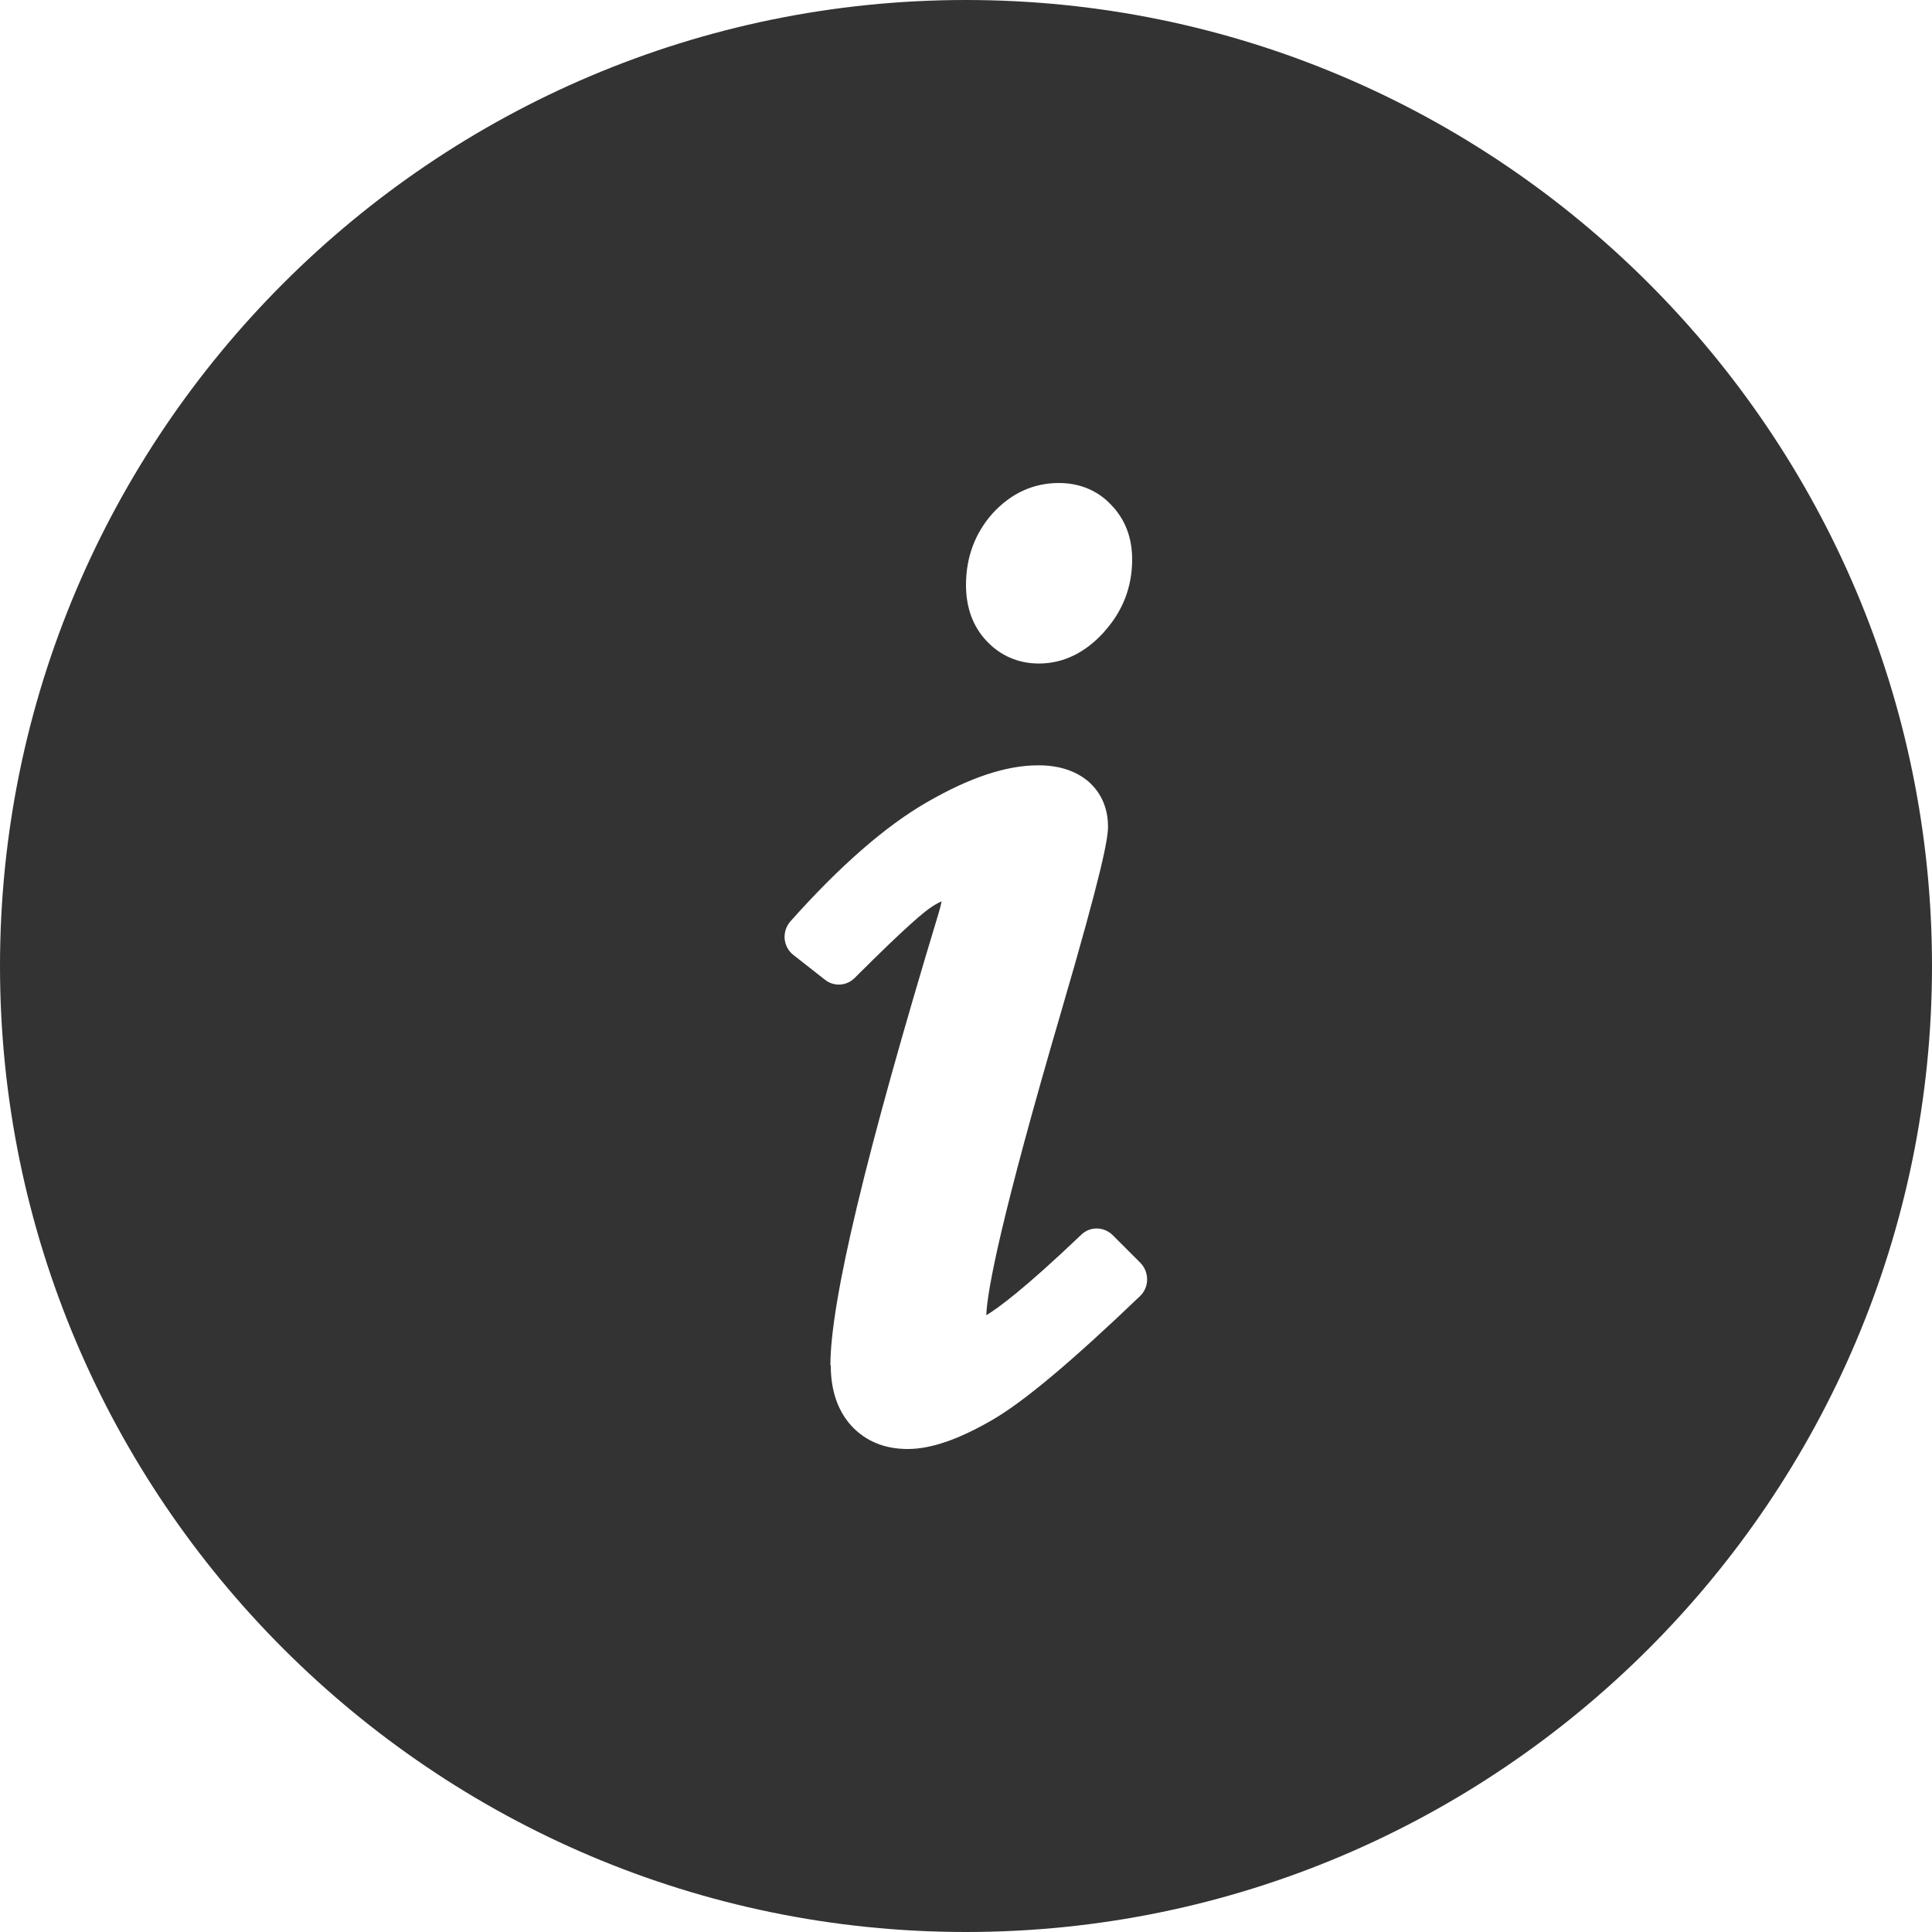
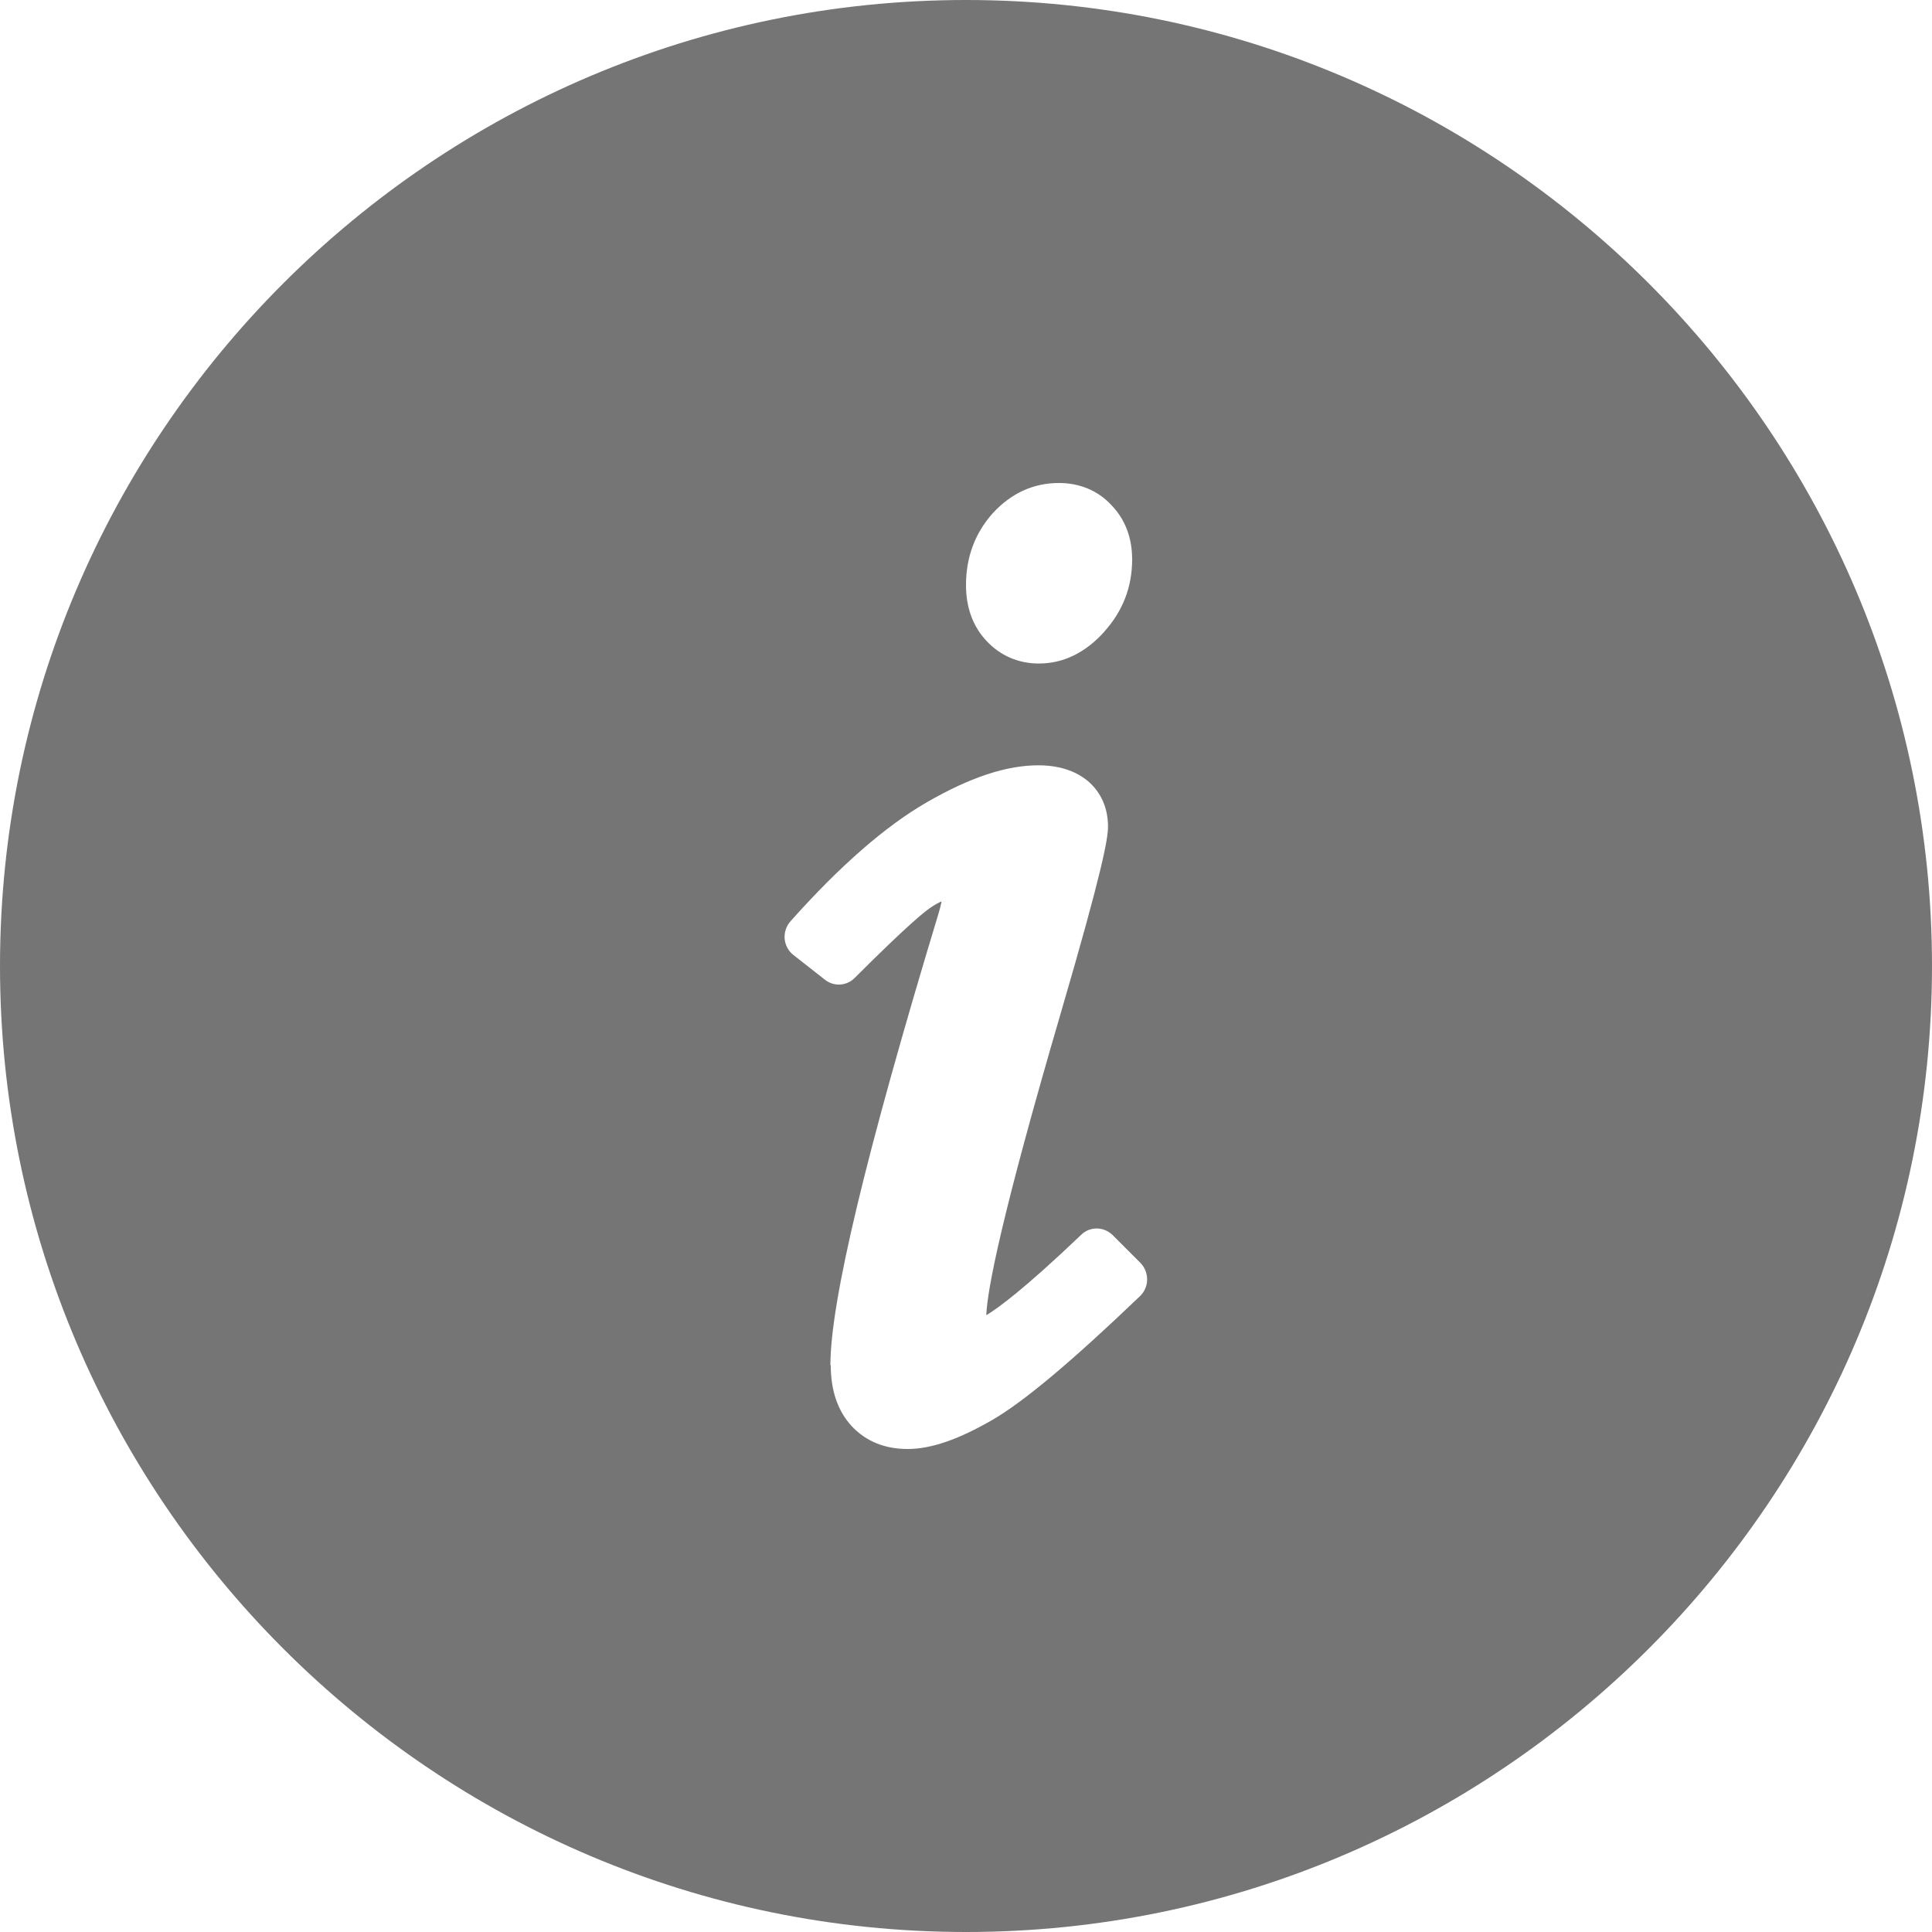
<svg xmlns="http://www.w3.org/2000/svg" viewBox="0 0 16 16" version="1.1">
-   <path d="M8 16c-4.41 0-8-3.59-8-8s3.59-8 8-8 8 3.59 8 8-3.59 8-8 8zm-1.12-4.693c0 .207.057.375.17.5.118.128.275.193.467.193.194 0 .424-.08.703-.242.262-.152.66-.487 1.22-1.023.038-.036.06-.086.06-.138 0-.053-.02-.103-.057-.14l-.23-.23c-.073-.07-.188-.072-.26 0-.472.45-.692.61-.785.665.008-.21.125-.822.618-2.506.345-1.18.39-1.44.39-1.54 0-.154-.057-.284-.167-.378-.103-.085-.24-.13-.41-.13-.265 0-.567.1-.925.307-.34.196-.72.527-1.126.983-.036.04-.054.092-.05.146.005.053.03.102.073.135l.26.204c.075.06.18.053.247-.014.44-.44.59-.56.64-.59.03-.02.057-.035.08-.044-.006.03-.014.062-.024.095-.604 1.994-.897 3.22-.897 3.747zM9.146 5.23c.153-.17.23-.37.23-.597 0-.18-.058-.332-.172-.45C9.092 4.062 8.94 4 8.77 4c-.213 0-.397.085-.55.252-.145.163-.22.362-.22.593 0 .188.058.344.17.463.114.122.264.187.433.187.204 0 .387-.09.544-.265z" fill="#333333" fill-rule="evenodd" />
+   <path d="M8 16c-4.41 0-8-3.59-8-8s3.59-8 8-8 8 3.59 8 8-3.59 8-8 8zm-1.12-4.693c0 .207.057.375.17.5.118.128.275.193.467.193.194 0 .424-.08.703-.242.262-.152.66-.487 1.22-1.023.038-.036.06-.086.06-.138 0-.053-.02-.103-.057-.14l-.23-.23c-.073-.07-.188-.072-.26 0-.472.45-.692.61-.785.665.008-.21.125-.822.618-2.506.345-1.18.39-1.44.39-1.54 0-.154-.057-.284-.167-.378-.103-.085-.24-.13-.41-.13-.265 0-.567.1-.925.307-.34.196-.72.527-1.126.983-.036.04-.054.092-.05.146.005.053.03.102.073.135l.26.204c.075.06.18.053.247-.014.44-.44.59-.56.64-.59.03-.02.057-.035.08-.044-.006.03-.014.062-.024.095-.604 1.994-.897 3.22-.897 3.747zM9.146 5.23c.153-.17.23-.37.23-.597 0-.18-.058-.332-.172-.45C9.092 4.062 8.94 4 8.77 4c-.213 0-.397.085-.55.252-.145.163-.22.362-.22.593 0 .188.058.344.17.463.114.122.264.187.433.187.204 0 .387-.09.544-.265z" fill="#757575" fill-rule="evenodd" />
</svg>
